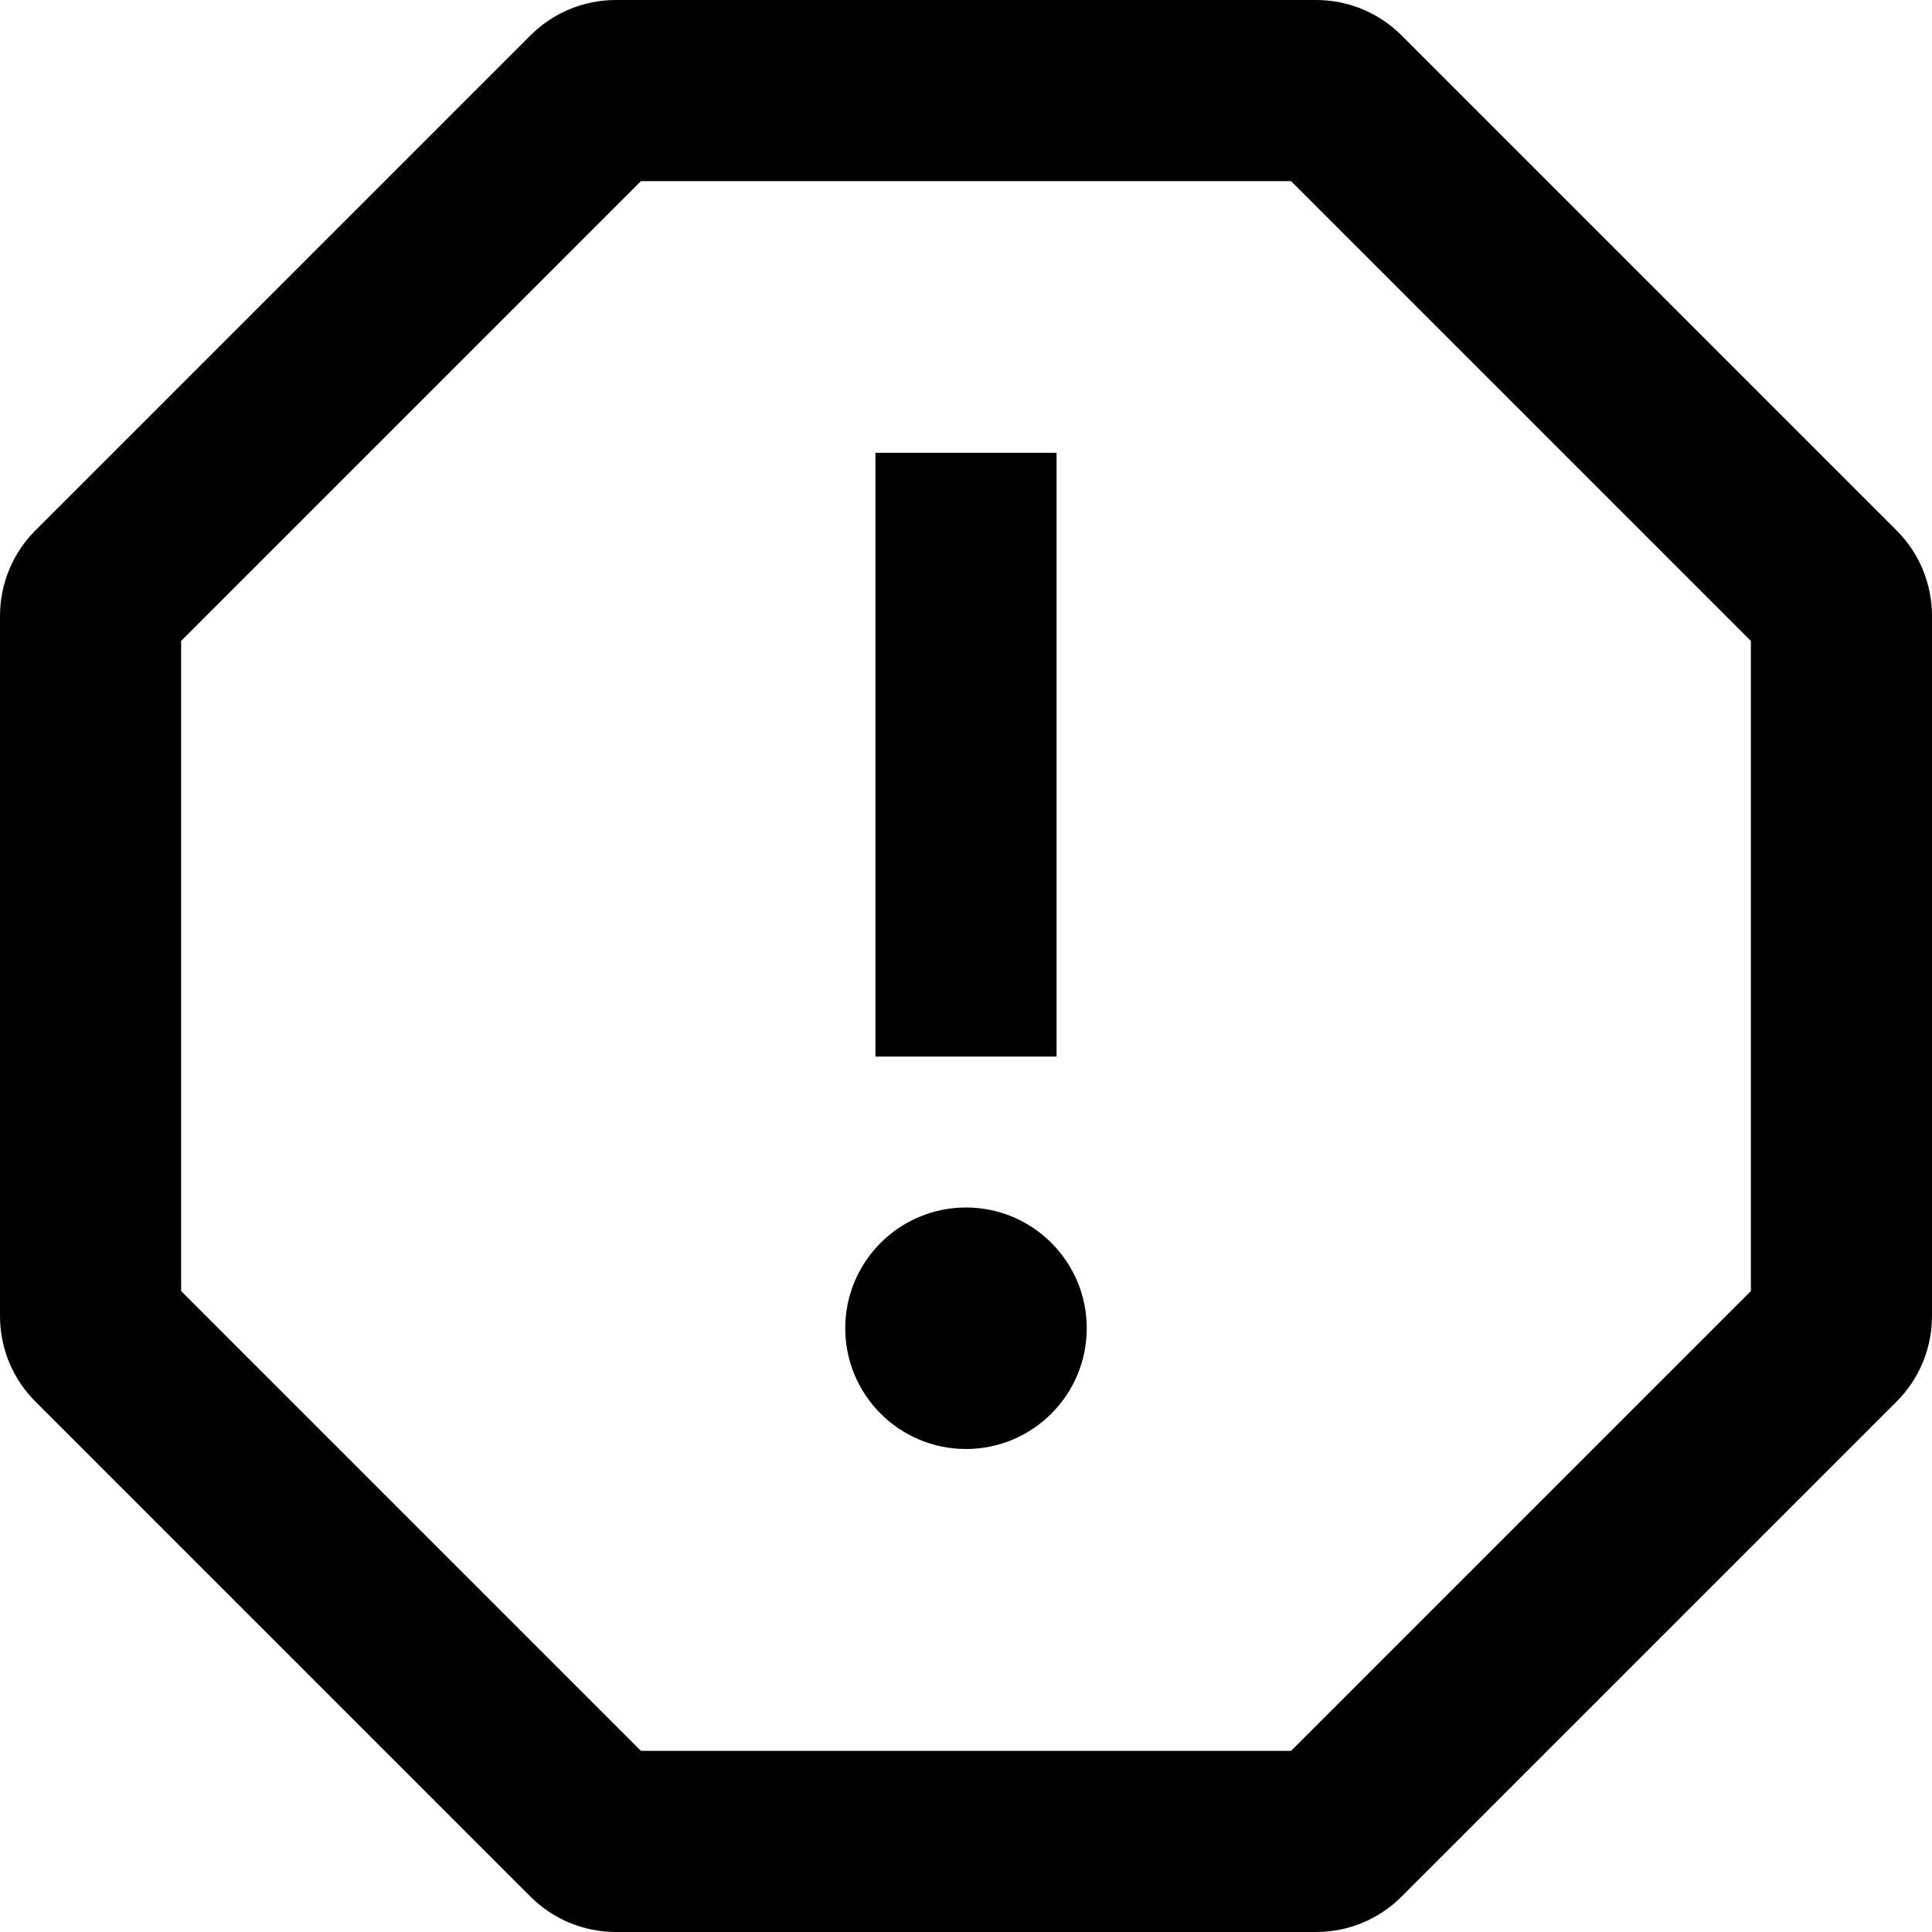
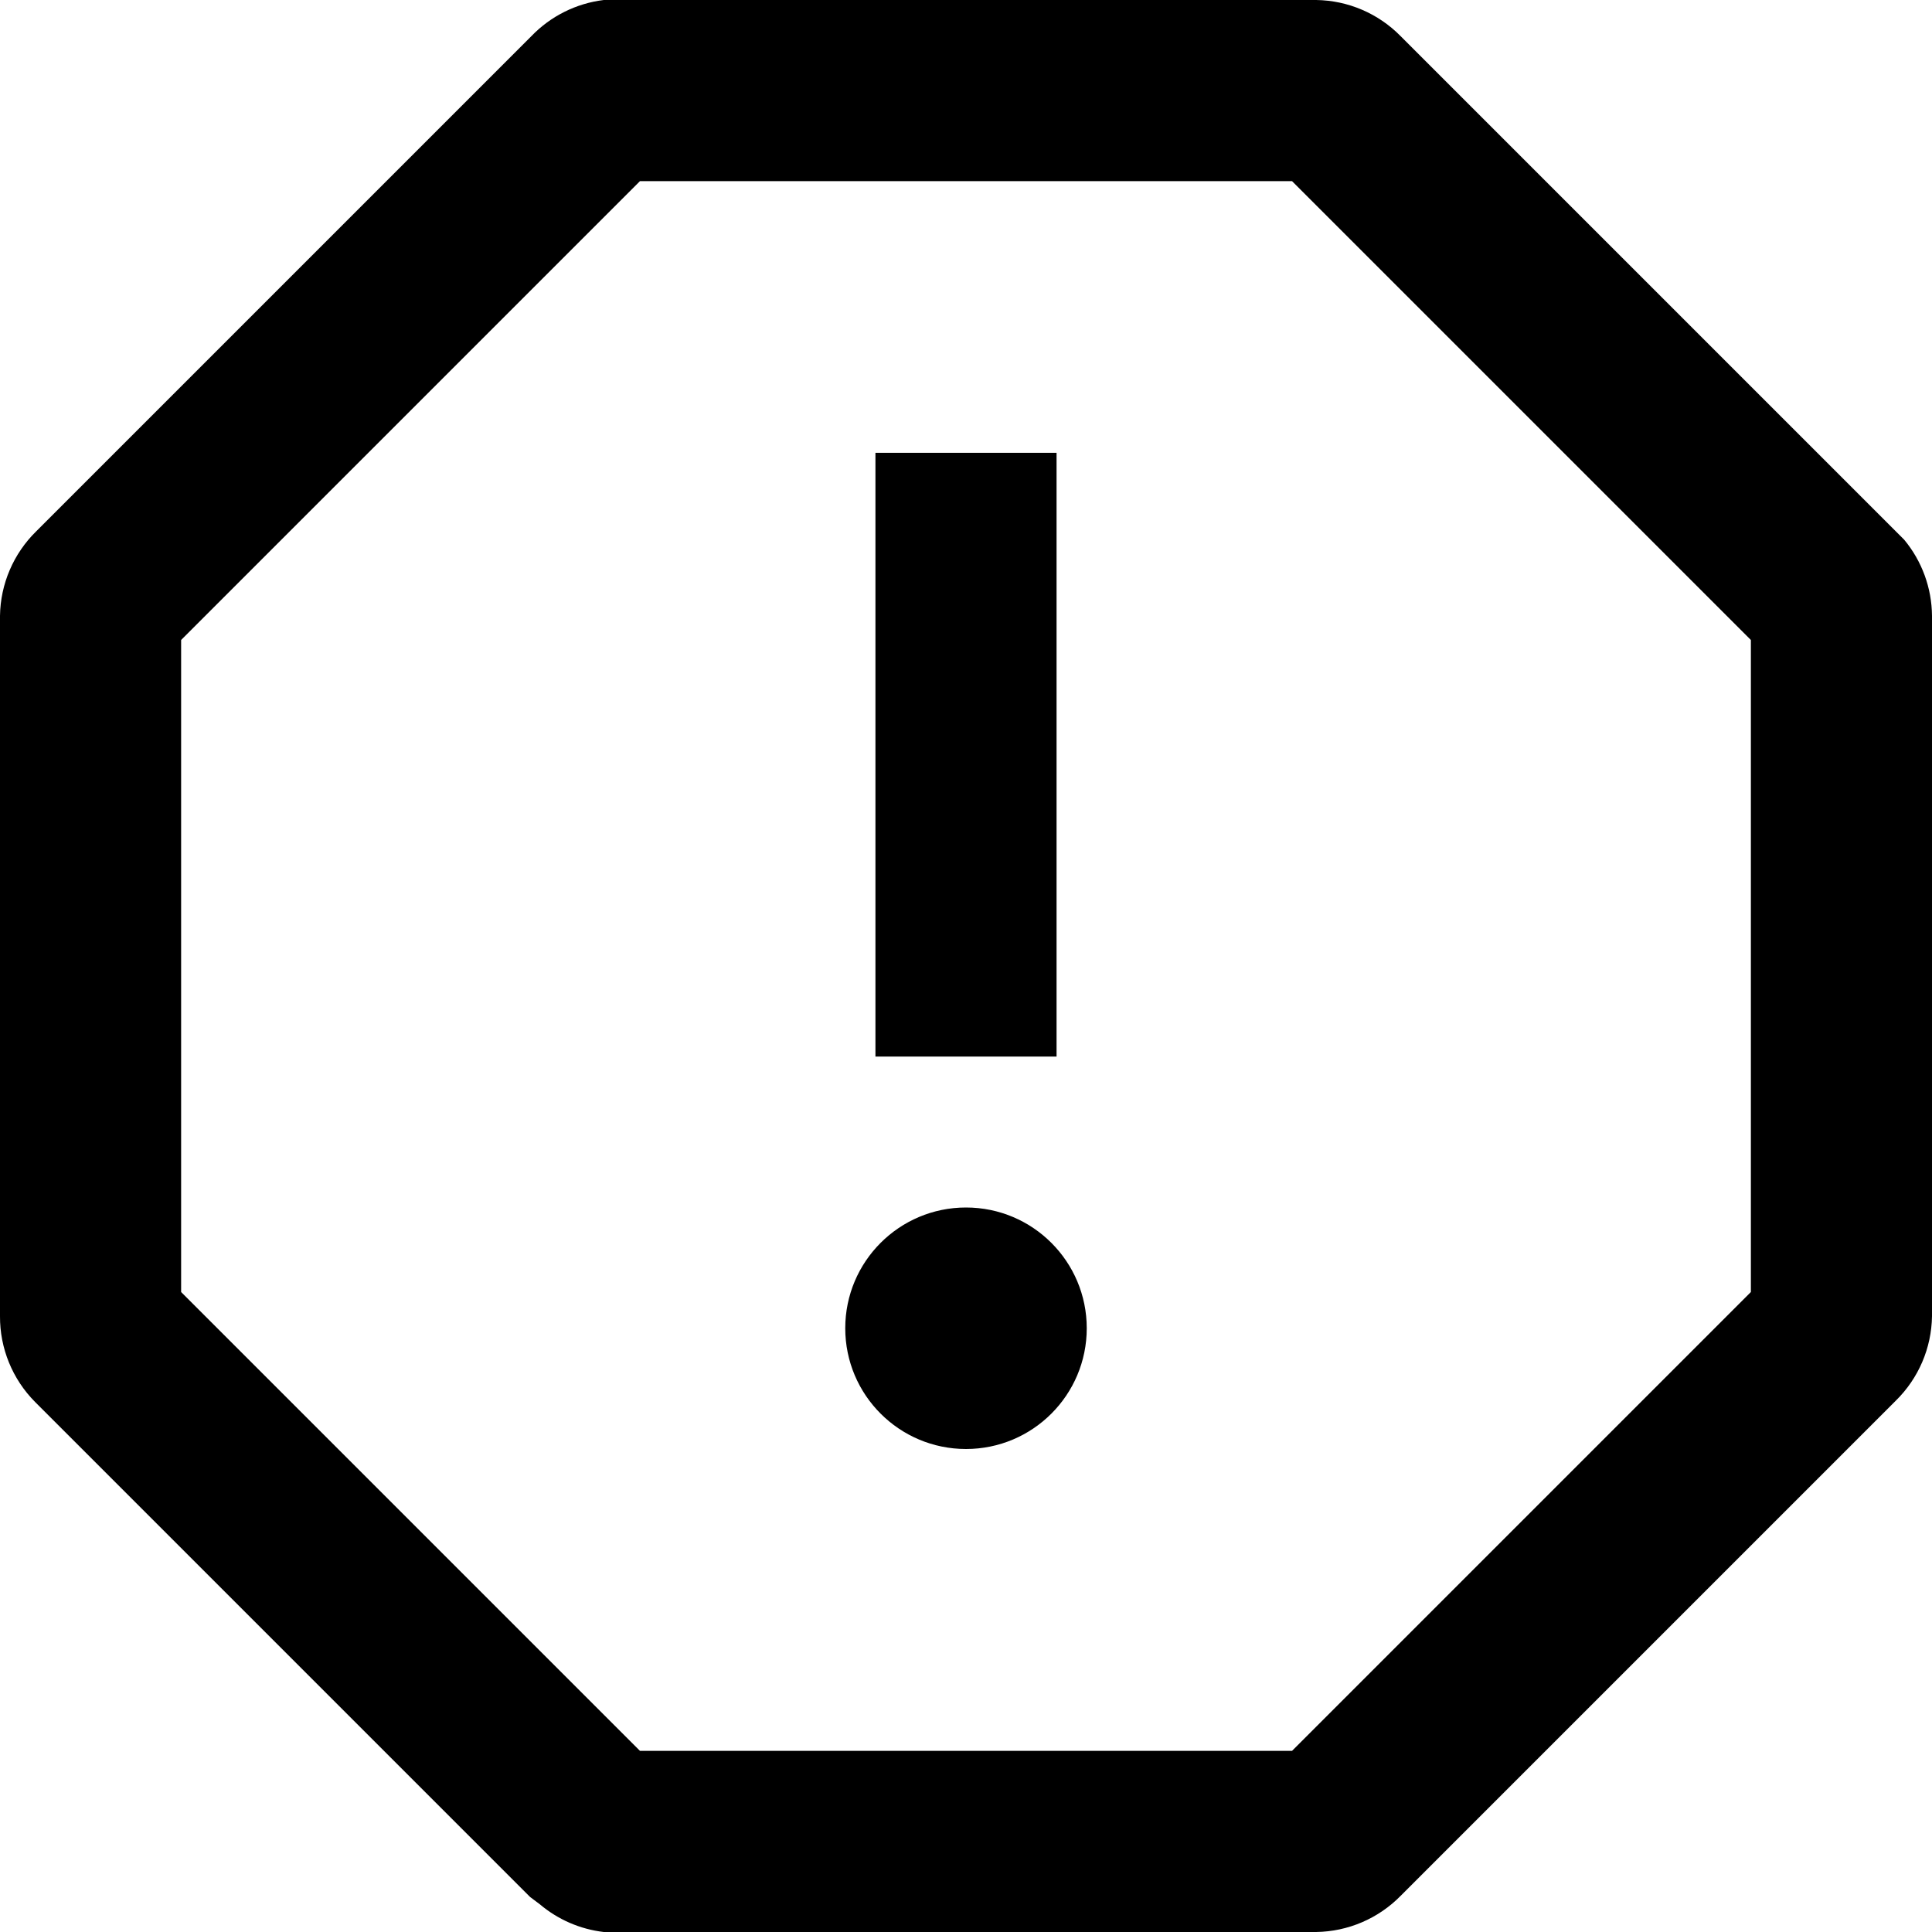
<svg data-testid="geist-icon" height="16" stroke-linejoin="round" viewBox="0 0 16 16" width="16" style="color: currentcolor;">
-   <path fill-rule="evenodd" clip-rule="evenodd" d="M5.308 1.5L1.5 5.308L1.5 10.692L5.308 14.5H10.692L14.5 10.692V5.308L10.692 1.5H5.308ZM5.101 0C4.835 0 4.581 0.105 4.393 0.293L0.293 4.393C0.105 4.581 0 4.835 0 5.101V10.899C0 11.165 0.105 11.419 0.293 11.607L4.393 15.707C4.581 15.895 4.835 16 5.101 16H10.899C11.165 16 11.419 15.895 11.607 15.707L15.707 11.607C15.895 11.419 16 11.165 16 10.899V5.101C16 4.835 15.895 4.581 15.707 4.393L11.607 0.293C11.419 0.105 11.165 0 10.899 0H5.101ZM8.75 3.75V4.5V8L8.75 8.75H7.25V8V4.5V3.75H8.75ZM8 12C8.552 12 9 11.552 9 11C9 10.448 8.552 10 8 10C7.448 10 7 10.448 7 11C7 11.552 7.448 12 8 12Z" fill="currentColor" />
+   <path fill="currentColor" d="M10.9 0a1 1 0 0 1 .7.3l4.1 4.1.07.07a1 1 0 0 1 .23.63v5.8a1 1 0 0 1-.3.7l-4.1 4.1a1 1 0 0 1-.7.3H5a1 1 0 0 1-.53-.23l-.08-.06-4.1-4.1A1 1 0 0 1 0 10.9V5.1a1 1 0 0 1 .3-.7L4.4.3A1 1 0 0 1 5 0h5.9M1.5 5.3v5.4l3.8 3.8h5.4l3.8-3.8V5.3l-3.8-3.8H5.3zM8 10a1 1 0 1 1 0 2 1 1 0 0 1 0-2m.75-1.25h-1.5v-5h1.5z" />
</svg>
